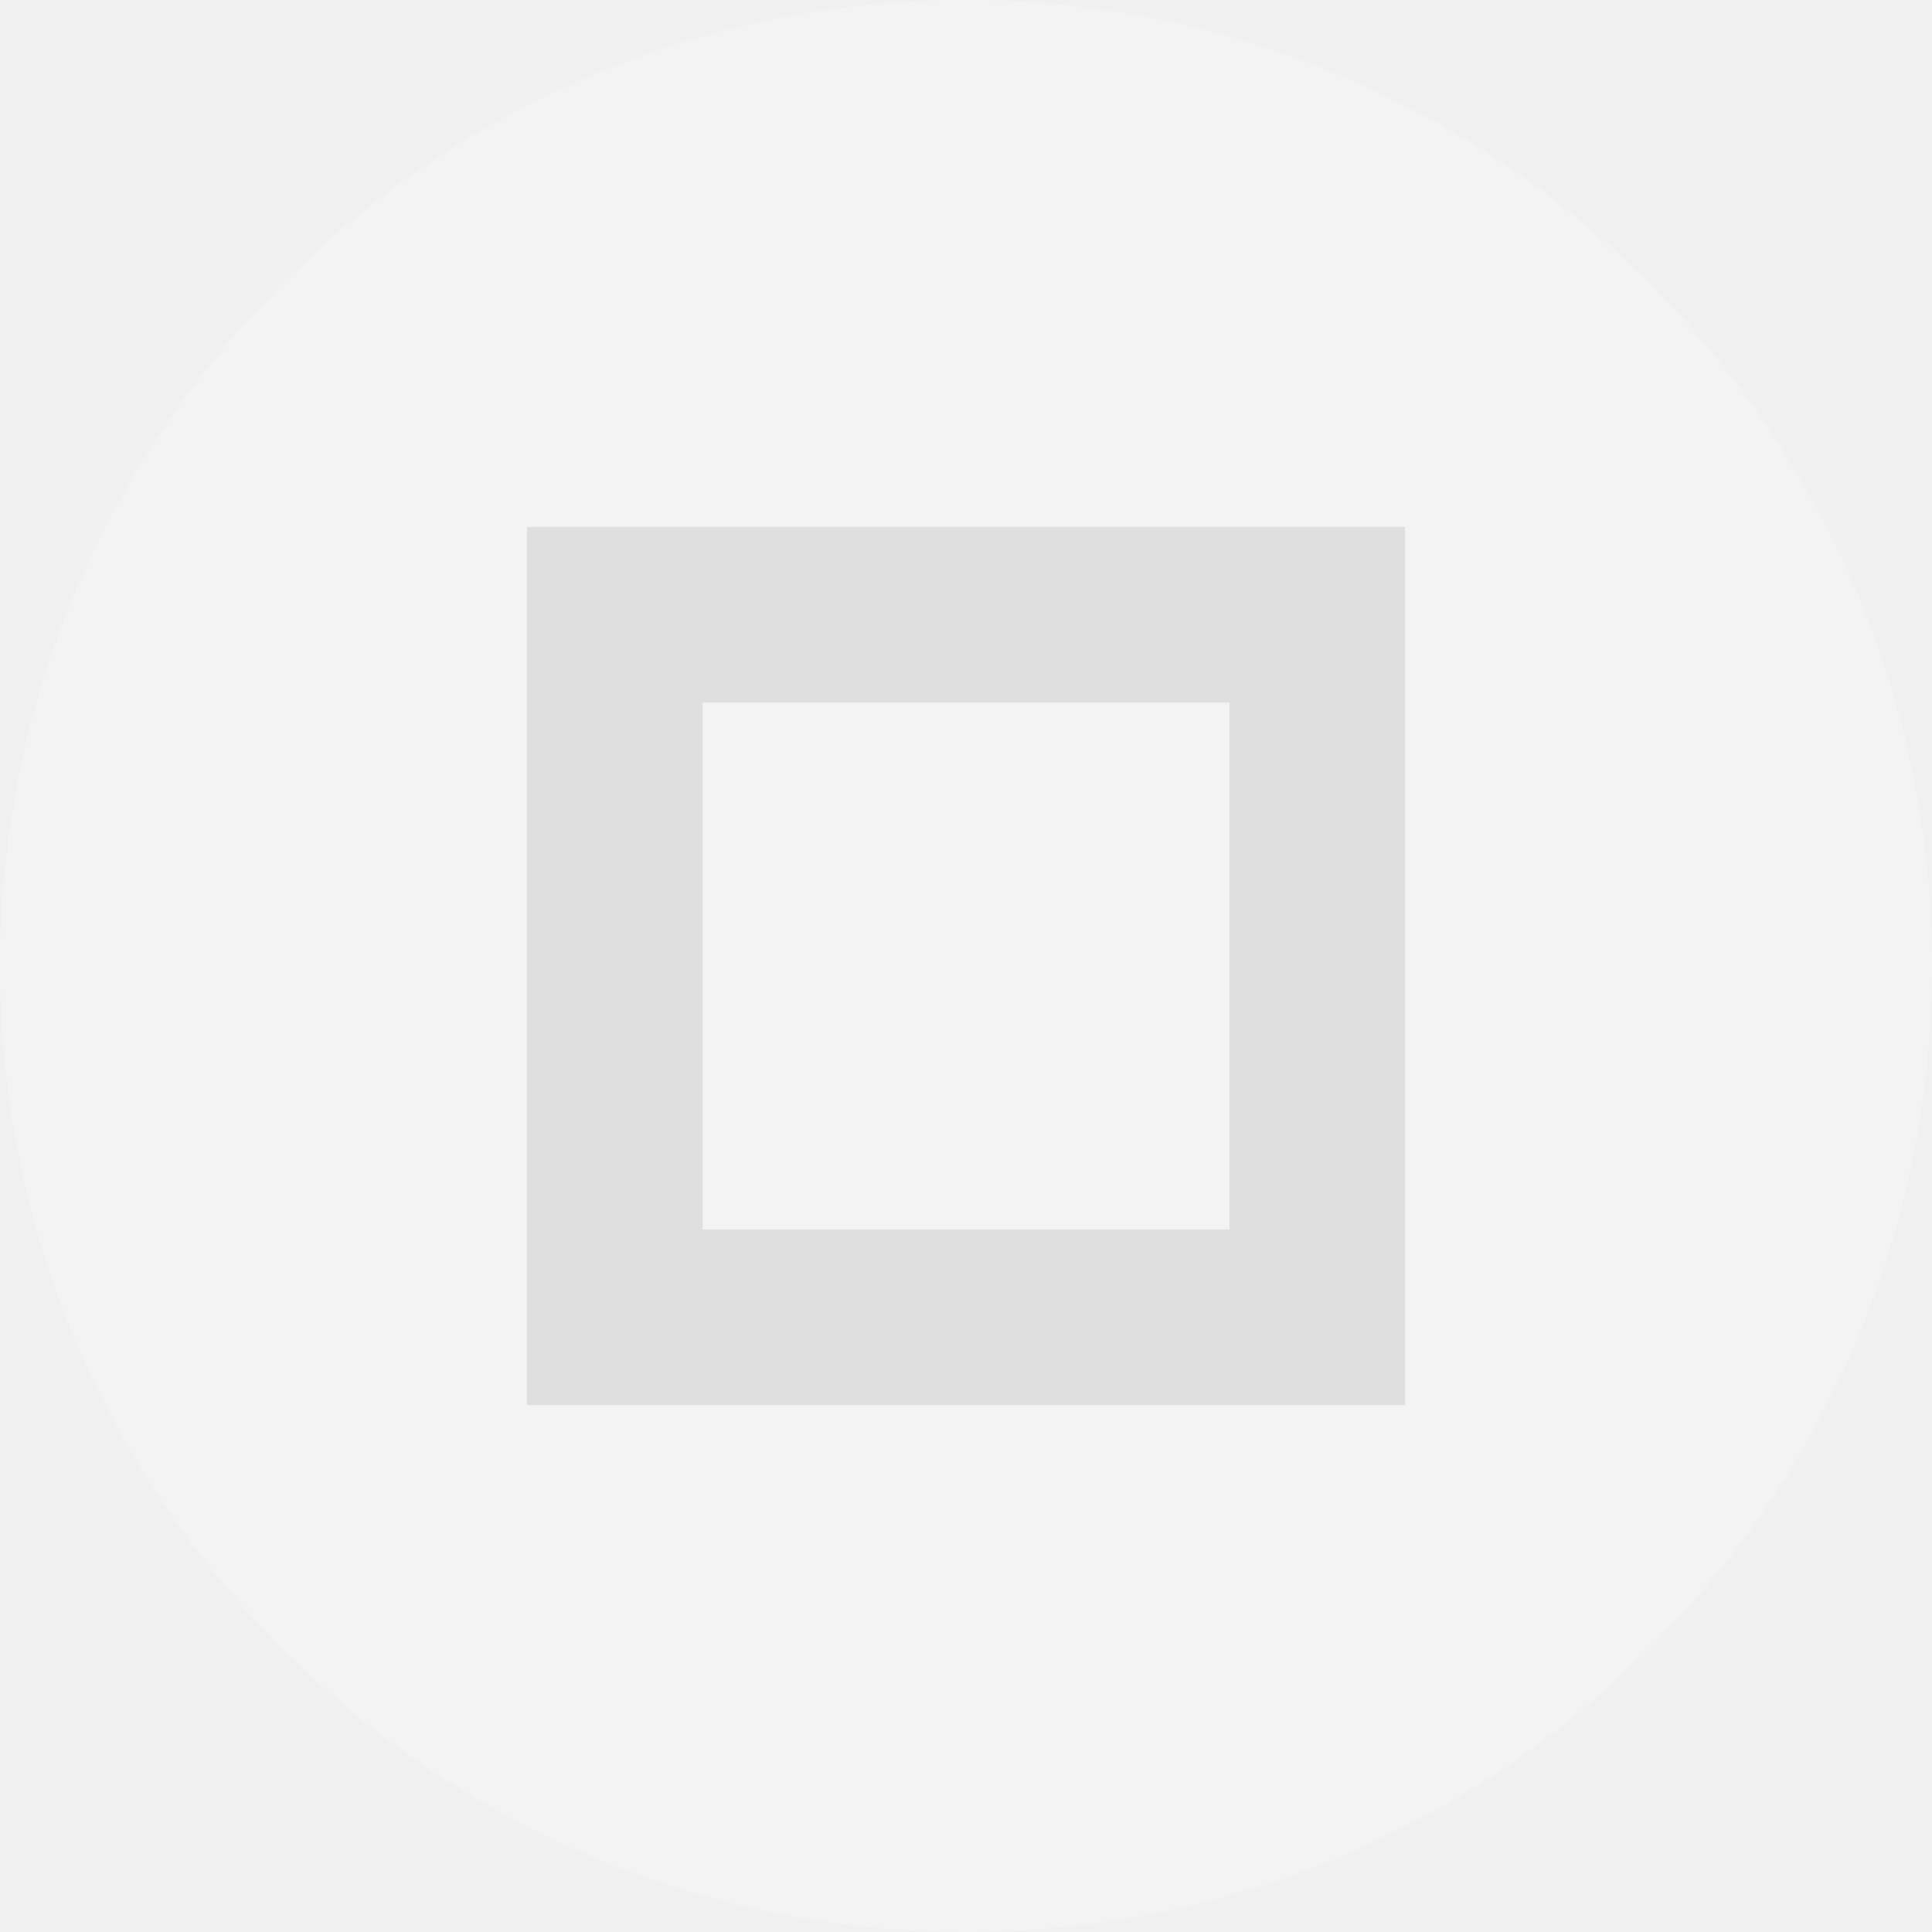
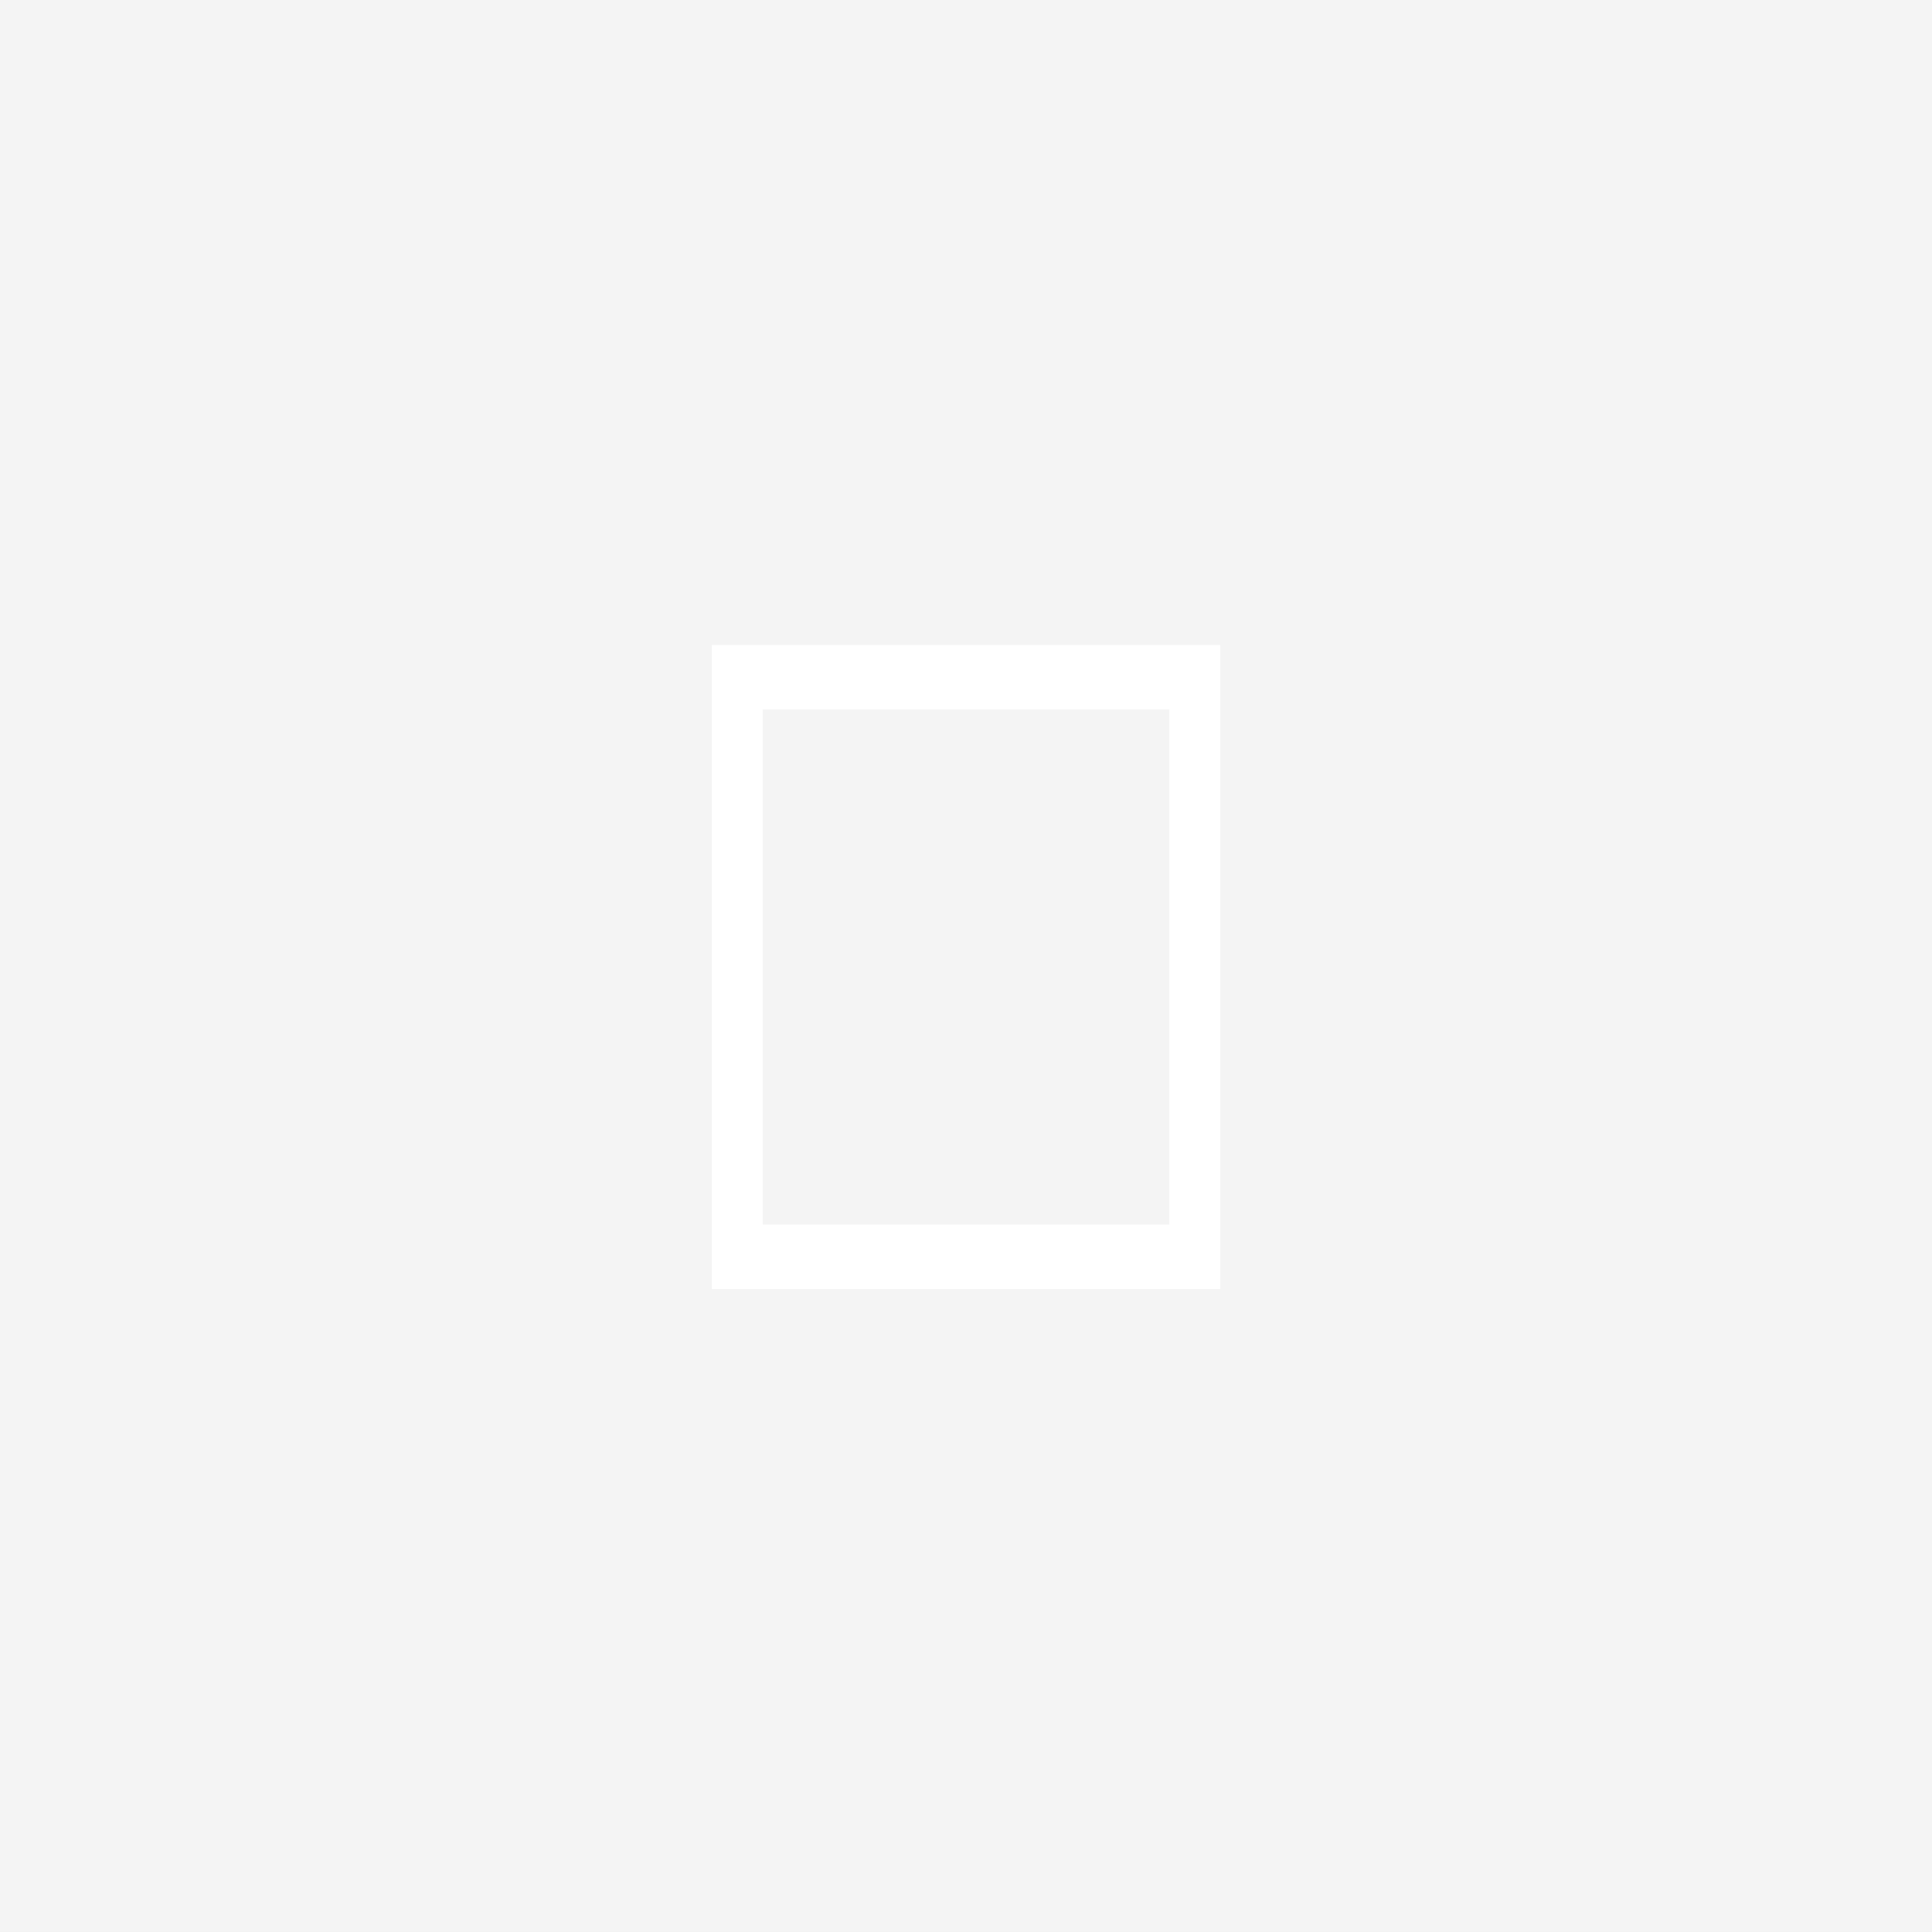
<svg xmlns="http://www.w3.org/2000/svg" viewBox="0 0 50 50" version="1.2" baseProfile="tiny">
  <defs>
</defs>
  <g fill="none" stroke="black" stroke-width="1" fill-rule="evenodd" stroke-linecap="square" stroke-linejoin="bevel">
-     <g fill="#000000" fill-opacity="1" stroke="none" transform="matrix(2.27273,0,0,2.27273,-104.545,0)" font-family="Bitstream Vera Sans" font-size="10" font-weight="400" font-style="normal" opacity="0.001">
-       <rect x="46" y="0" width="22" height="22" />
+     <g fill="#ffffff" fill-opacity="1" stroke="none" transform="matrix(4.97315,0,0,6.29921,-132.897,-889.197)" font-family="Bitstream Vera Sans" font-size="10" font-weight="400" font-style="normal" opacity="0.25">
+       <path vector-effect="none" fill-rule="evenodd" d="M26.723,141.16 C26.723,141.16 26.723,141.16 26.723,141.16 L36.777,141.16 C36.777,141.16 36.777,141.16 36.777,141.16 L36.777,149.097 C36.777,149.097 36.777,149.097 36.777,149.097 L26.723,149.097 C26.723,149.097 26.723,149.097 26.723,149.097 L26.723,141.16" />
    </g>
-     <g fill="#ffffff" fill-opacity="1" stroke="none" transform="matrix(2.27273,0,0,2.27273,-104.545,0)" font-family="Bitstream Vera Sans" font-size="10" font-weight="400" font-style="normal" opacity="0.19">
-       <circle cx="57" cy="11" r="11" />
-     </g>
-     <g fill="#dfdfdf" fill-opacity="1" stroke="none" transform="matrix(2.27273,0,0,2.27273,-104.545,0)" font-family="Bitstream Vera Sans" font-size="10" font-weight="400" font-style="normal">
-       <path vector-effect="none" fill-rule="evenodd" d="M52,6 L52,16 L62,16 L62,6 L52,6 M54,8 L60,8 L60,14 L54,14 L54,8" />
+     <g fill="#ffffff" fill-opacity="1" stroke="none" transform="matrix(4.97315,0,0,6.29921,-132.897,-889.197)" font-family="Bitstream Vera Sans" font-size="10" font-weight="400" font-style="normal">
+       <path vector-effect="none" fill-rule="nonzero" d="M30.427,143.81 L30.427,146.456 L33.073,146.456 L33.073,143.81 L30.427,143.81 M30.692,144.075 L32.808,144.075 L32.808,146.191 L30.692,146.191 L30.692,144.075" />
    </g>
    <g fill="none" stroke="#000000" stroke-opacity="1" stroke-width="1" stroke-linecap="square" stroke-linejoin="bevel" transform="matrix(1,0,0,1,0,0)" font-family="Bitstream Vera Sans" font-size="10" font-weight="400" font-style="normal">
</g>
  </g>
</svg>
